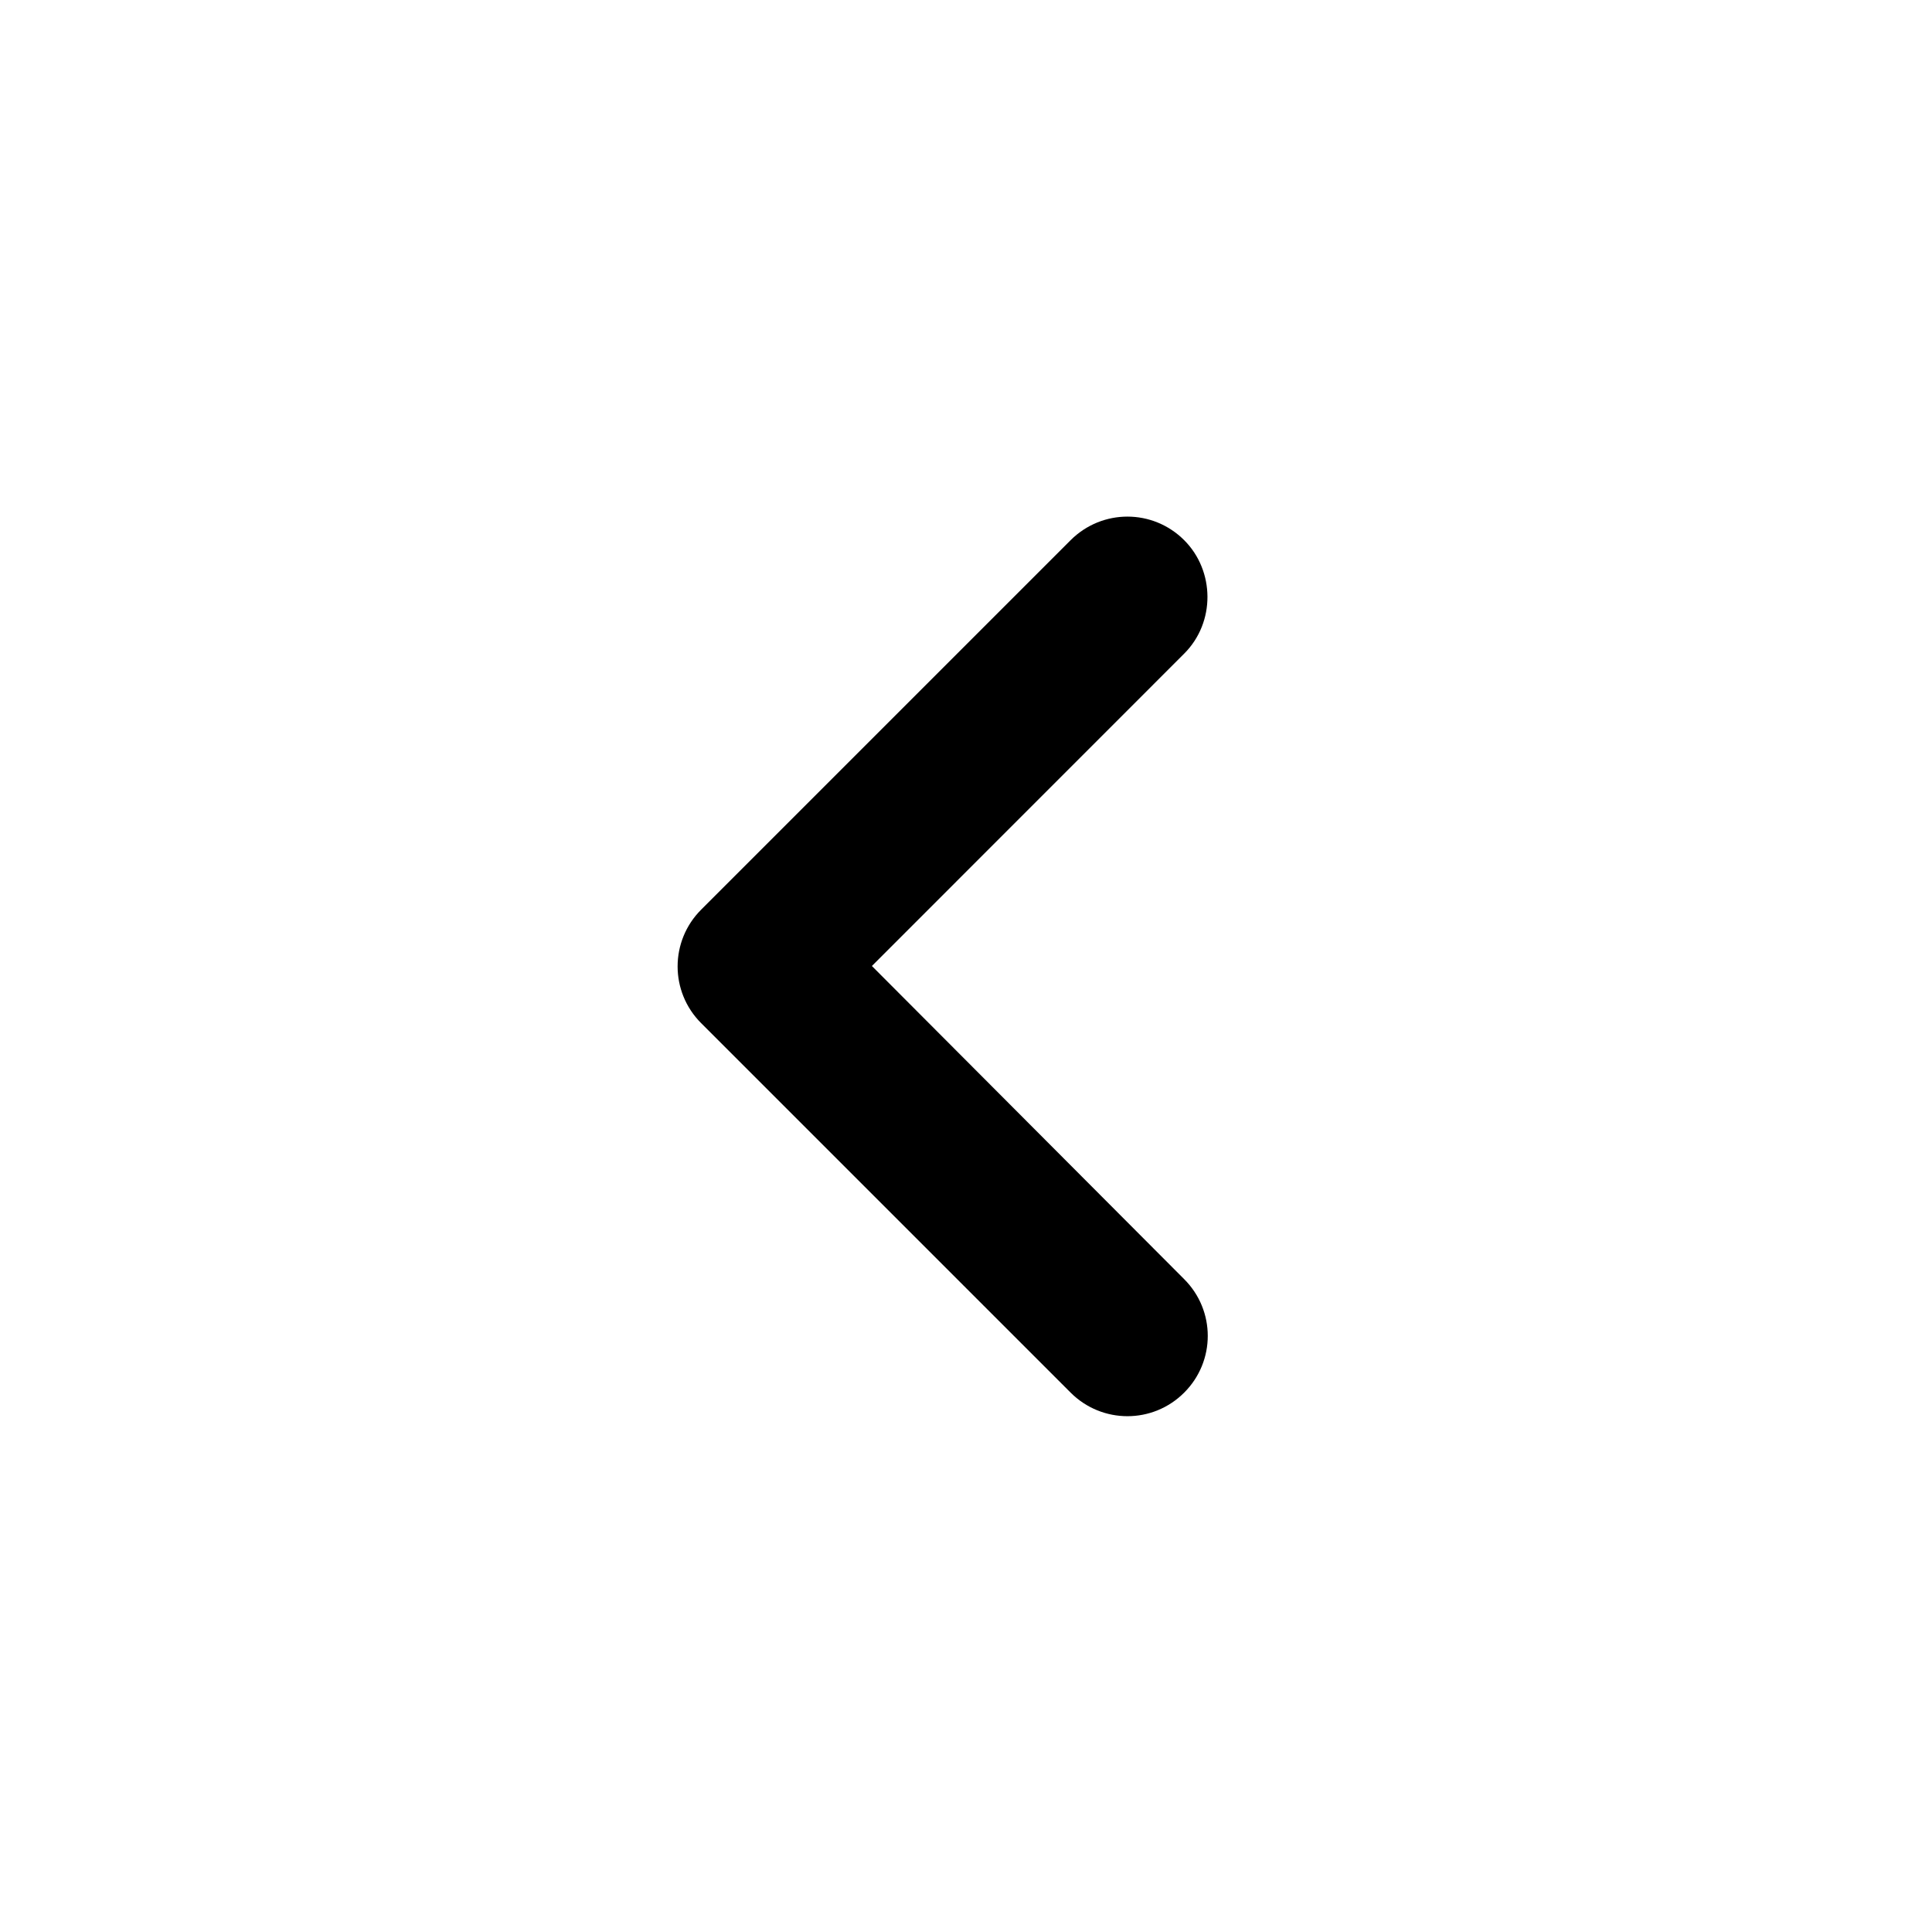
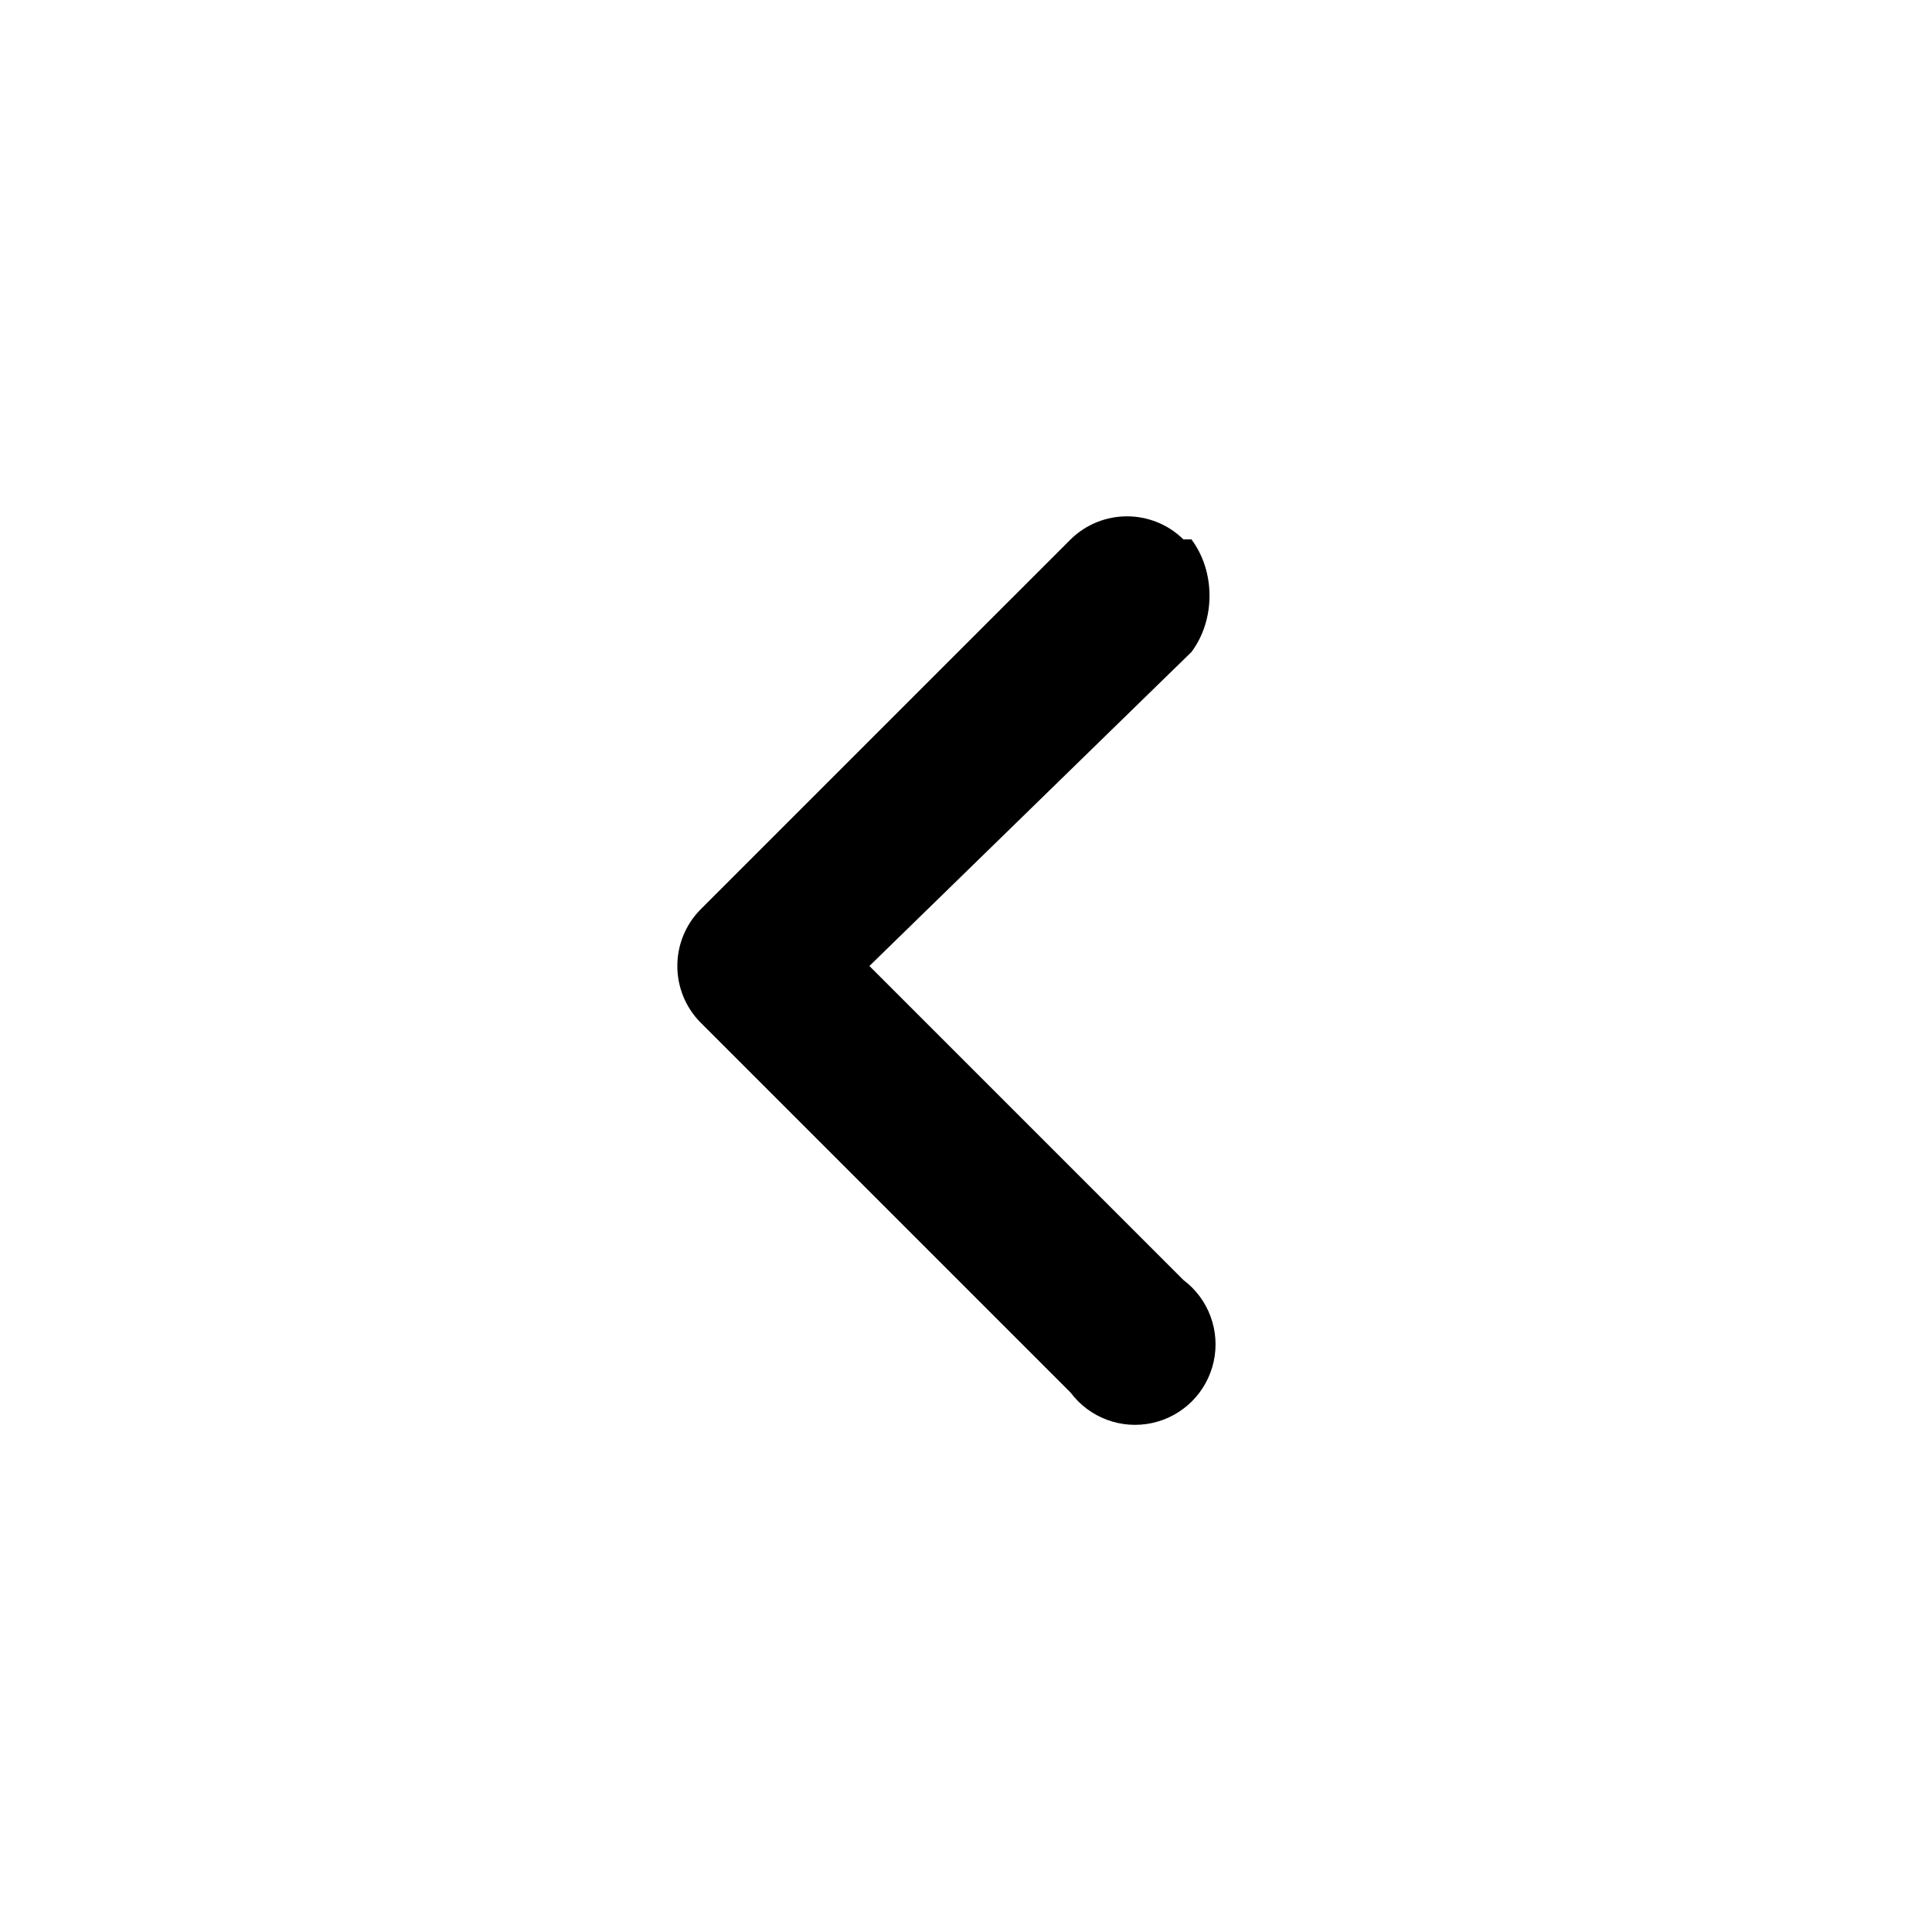
<svg xmlns="http://www.w3.org/2000/svg" viewBox="0 0 24 24">
-   <path d="M14.71 6.71C14.32 6.32 13.691 6.32 13.3 6.71L8.71 11.3C8.32 11.69 8.32 12.32 8.71 12.71L13.3 17.3C13.691 17.69 14.32 17.69 14.71 17.3C15.101 16.91 15.101 16.28 14.71 15.89L10.831 12L14.71 8.12C15.101 7.73 15.091 7.09 14.71 6.71Z" fill="inherit" />
+   <path d="M14.7 6.7a1 1 0 0 0-1.4 0l-4.6 4.6a1 1 0 0 0 0 1.4l4.6 4.6a1 1 0 1 0 1.4-1.4L10.8 12l4-3.9c.3-.4.3-1 0-1.4Z" fill="inherit" />
</svg>
